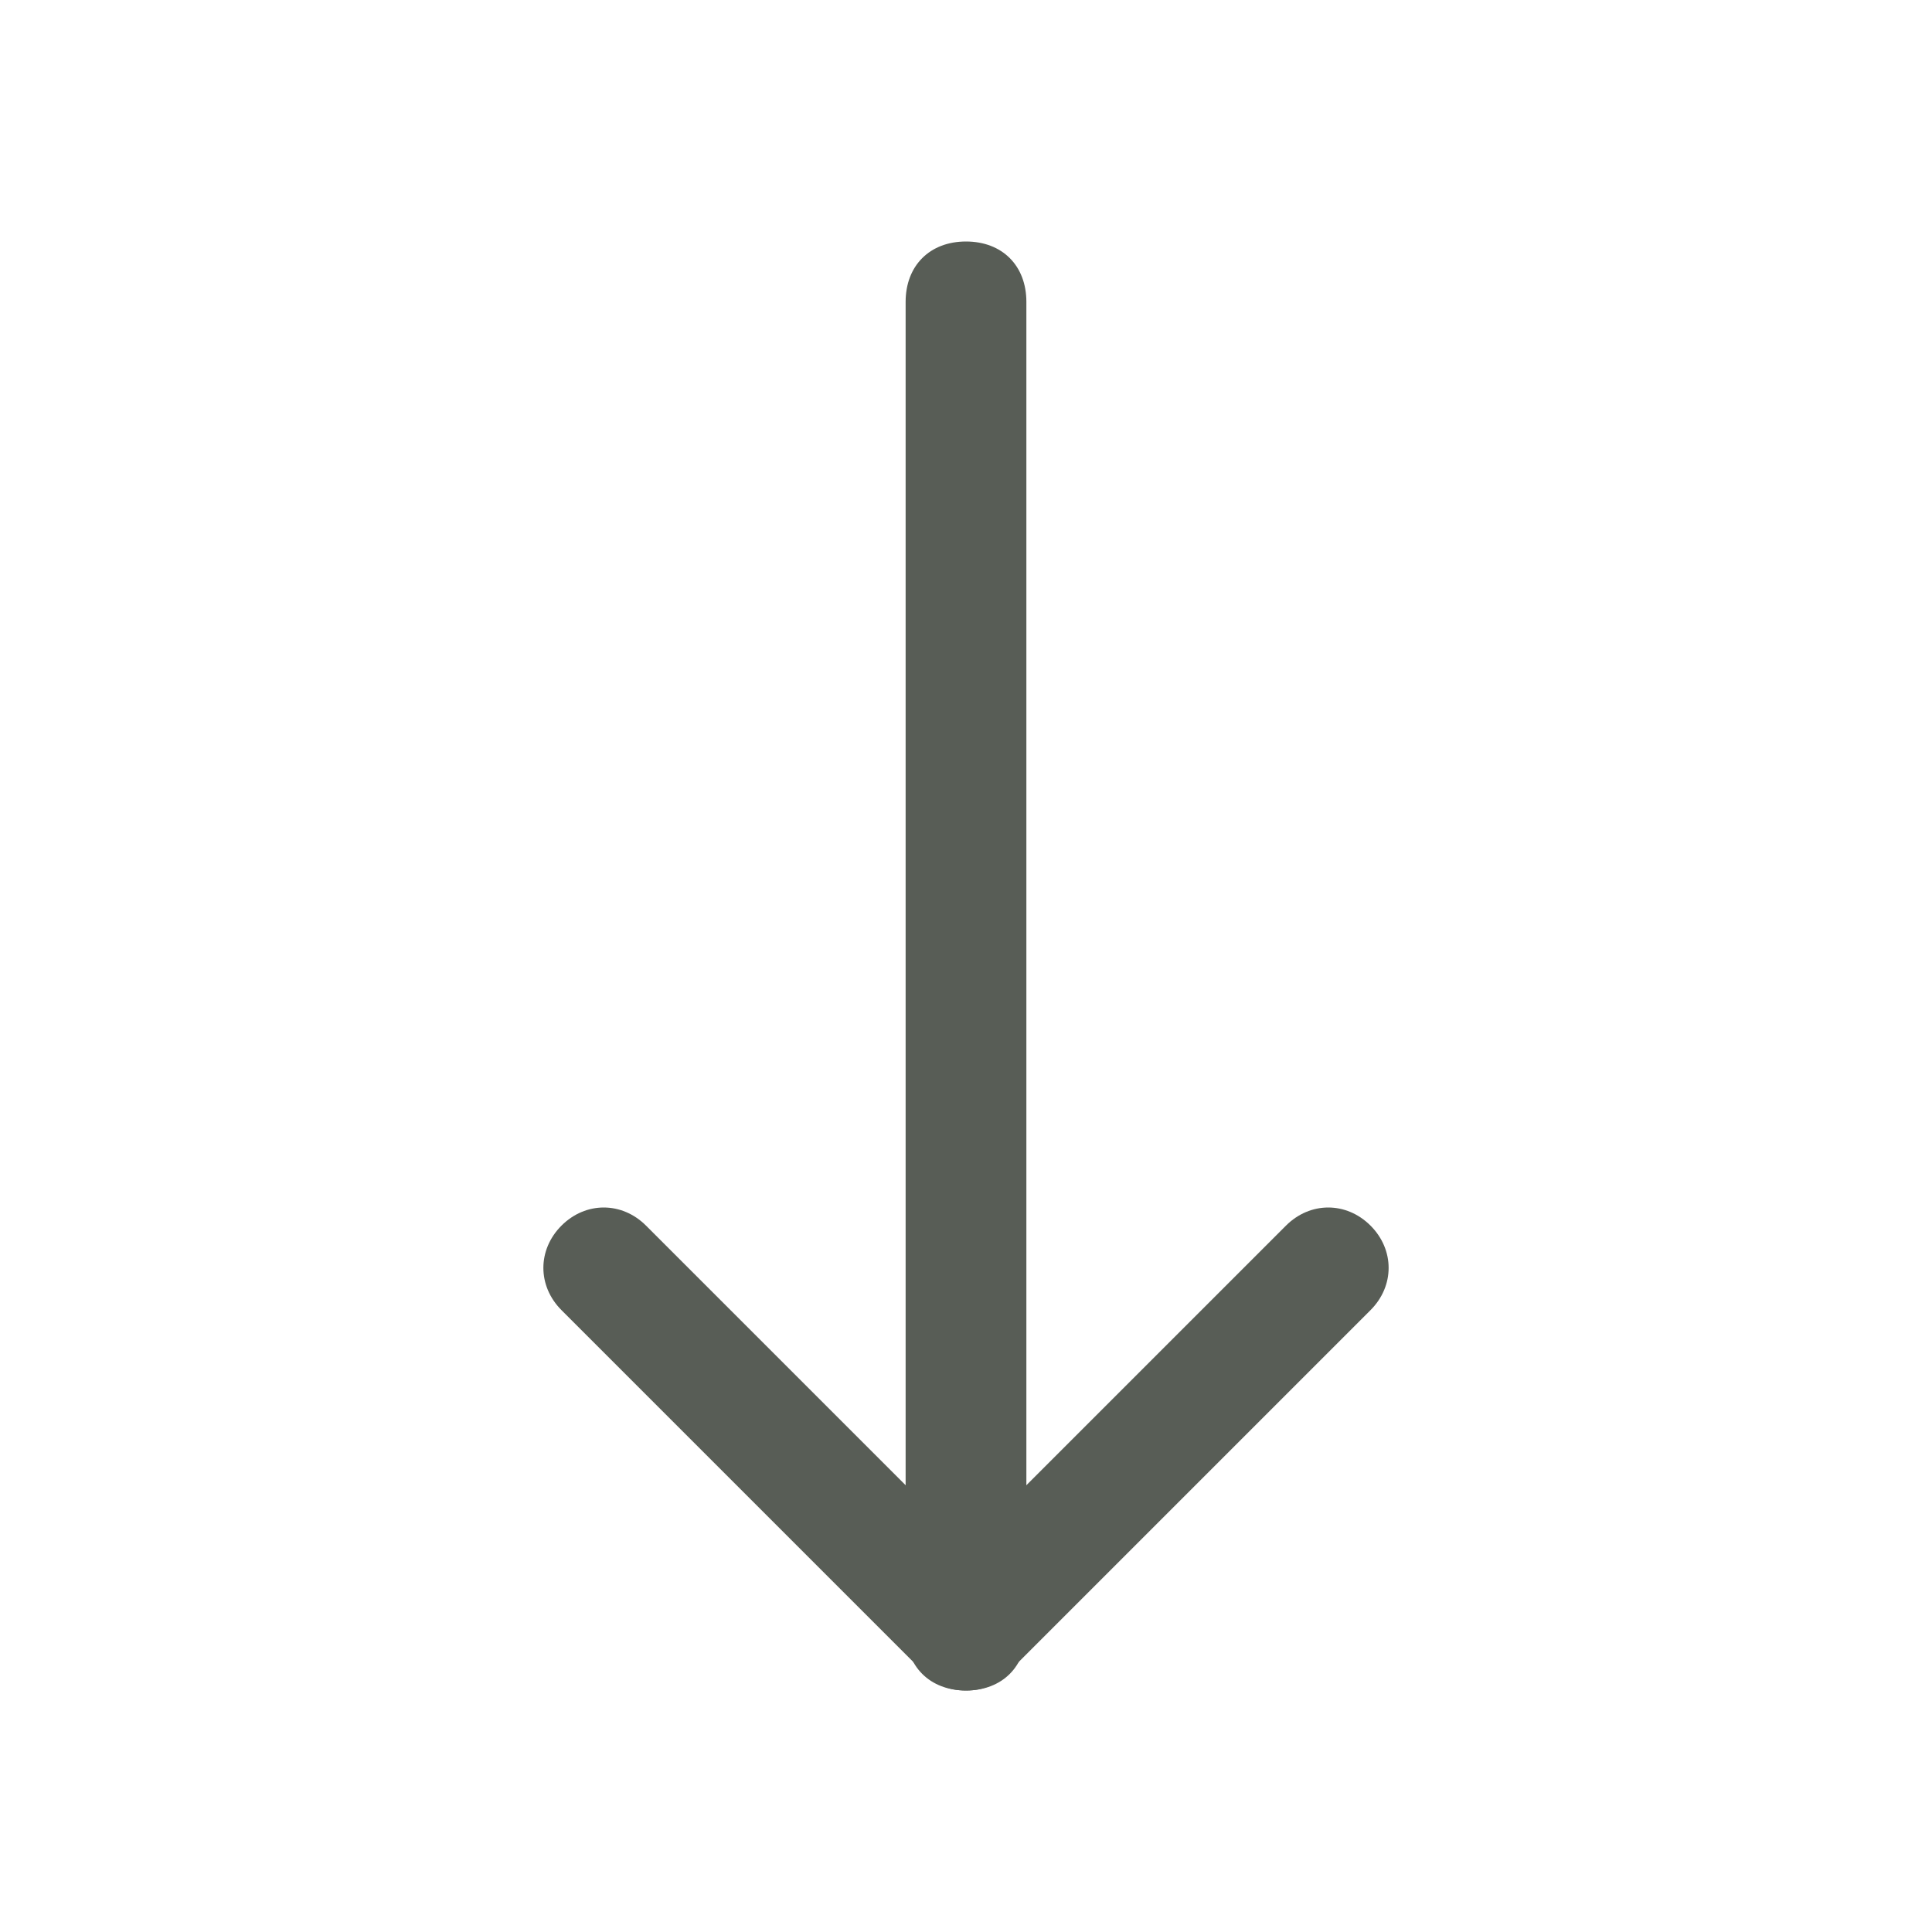
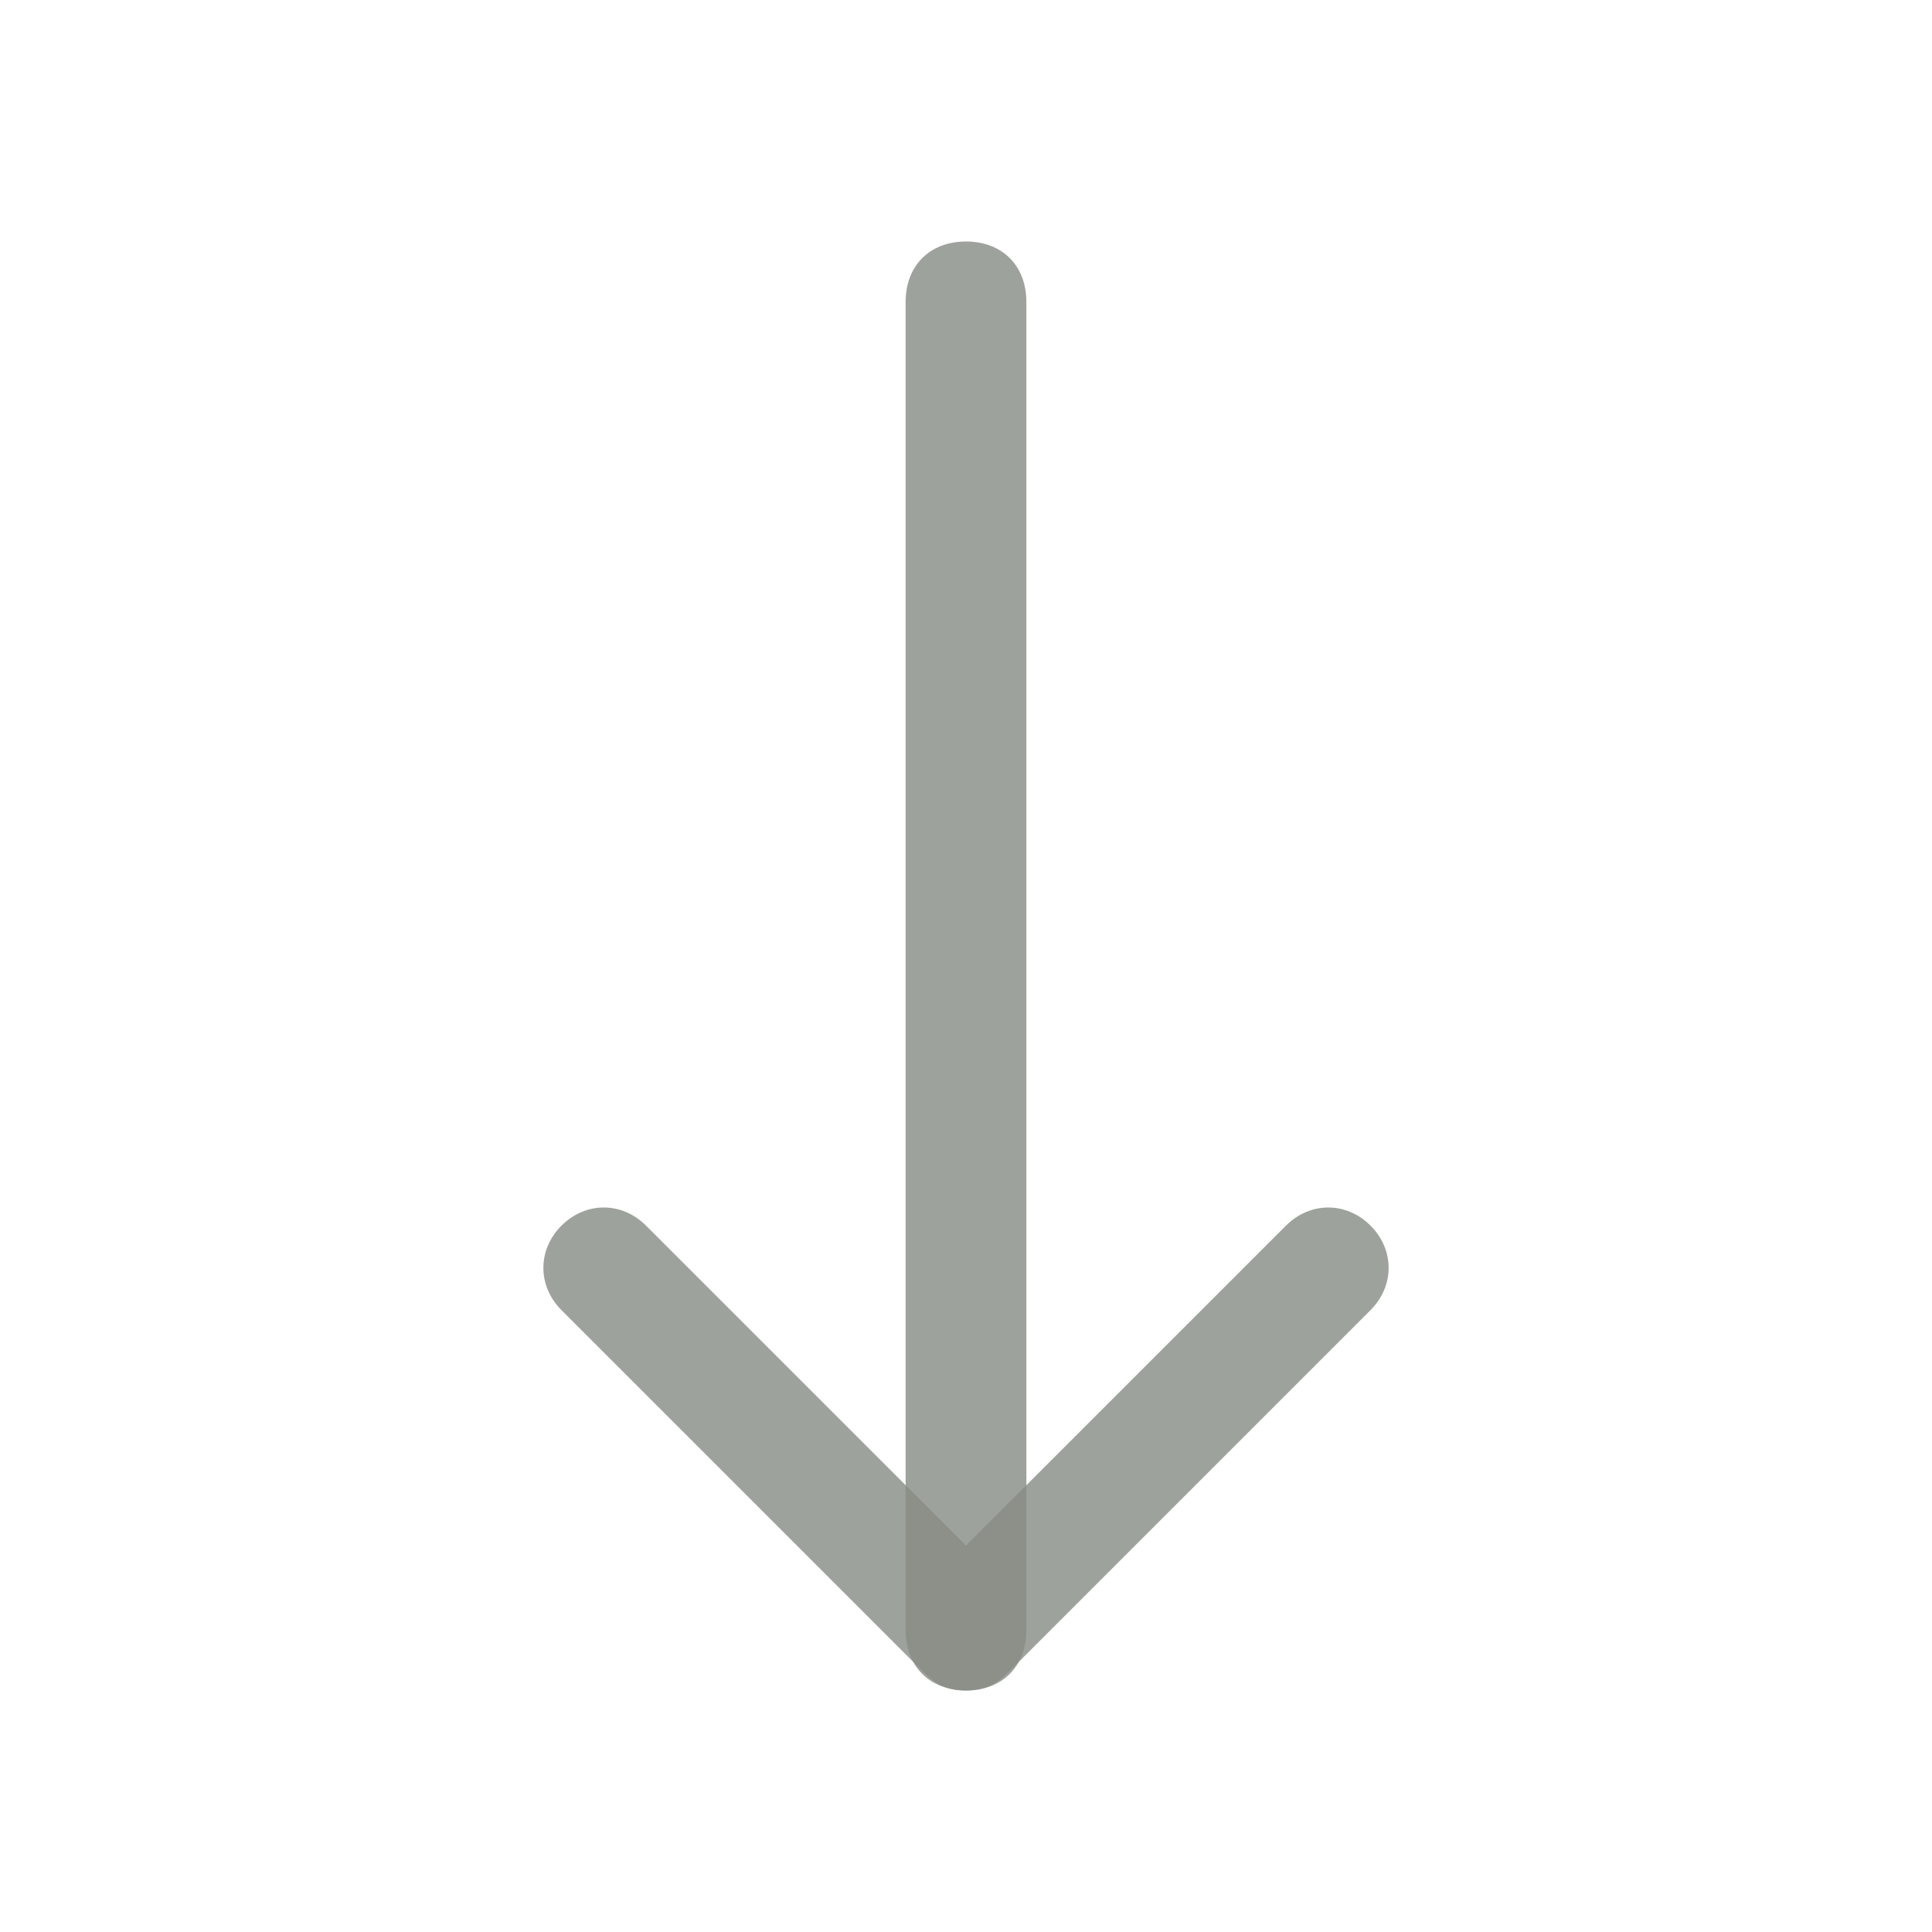
- <svg xmlns="http://www.w3.org/2000/svg" fill="#585d56" height="800px" width="800px" version="1.1" id="Icons" viewBox="0 0 32 32" xml:space="preserve">
+ <svg xmlns="http://www.w3.org/2000/svg" fill="#888d85cf" height="800px" width="800px" version="1.1" id="Icons" viewBox="0 0 32 32" xml:space="preserve">
  <g>
    <path d="M16,28c-0.3,0-0.5-0.1-0.7-0.3l-6-6c-0.4-0.4-0.4-1,0-1.4s1-0.4,1.4,0l5.3,5.3l5.3-5.3c0.4-0.4,1-0.4,1.4,0s0.4,1,0,1.4   l-6,6C16.5,27.9,16.3,28,16,28z" />
  </g>
  <g>
    <path d="M16,28c-0.6,0-1-0.4-1-1V5c0-0.6,0.4-1,1-1s1,0.4,1,1v22C17,27.6,16.6,28,16,28z" />
  </g>
</svg>
